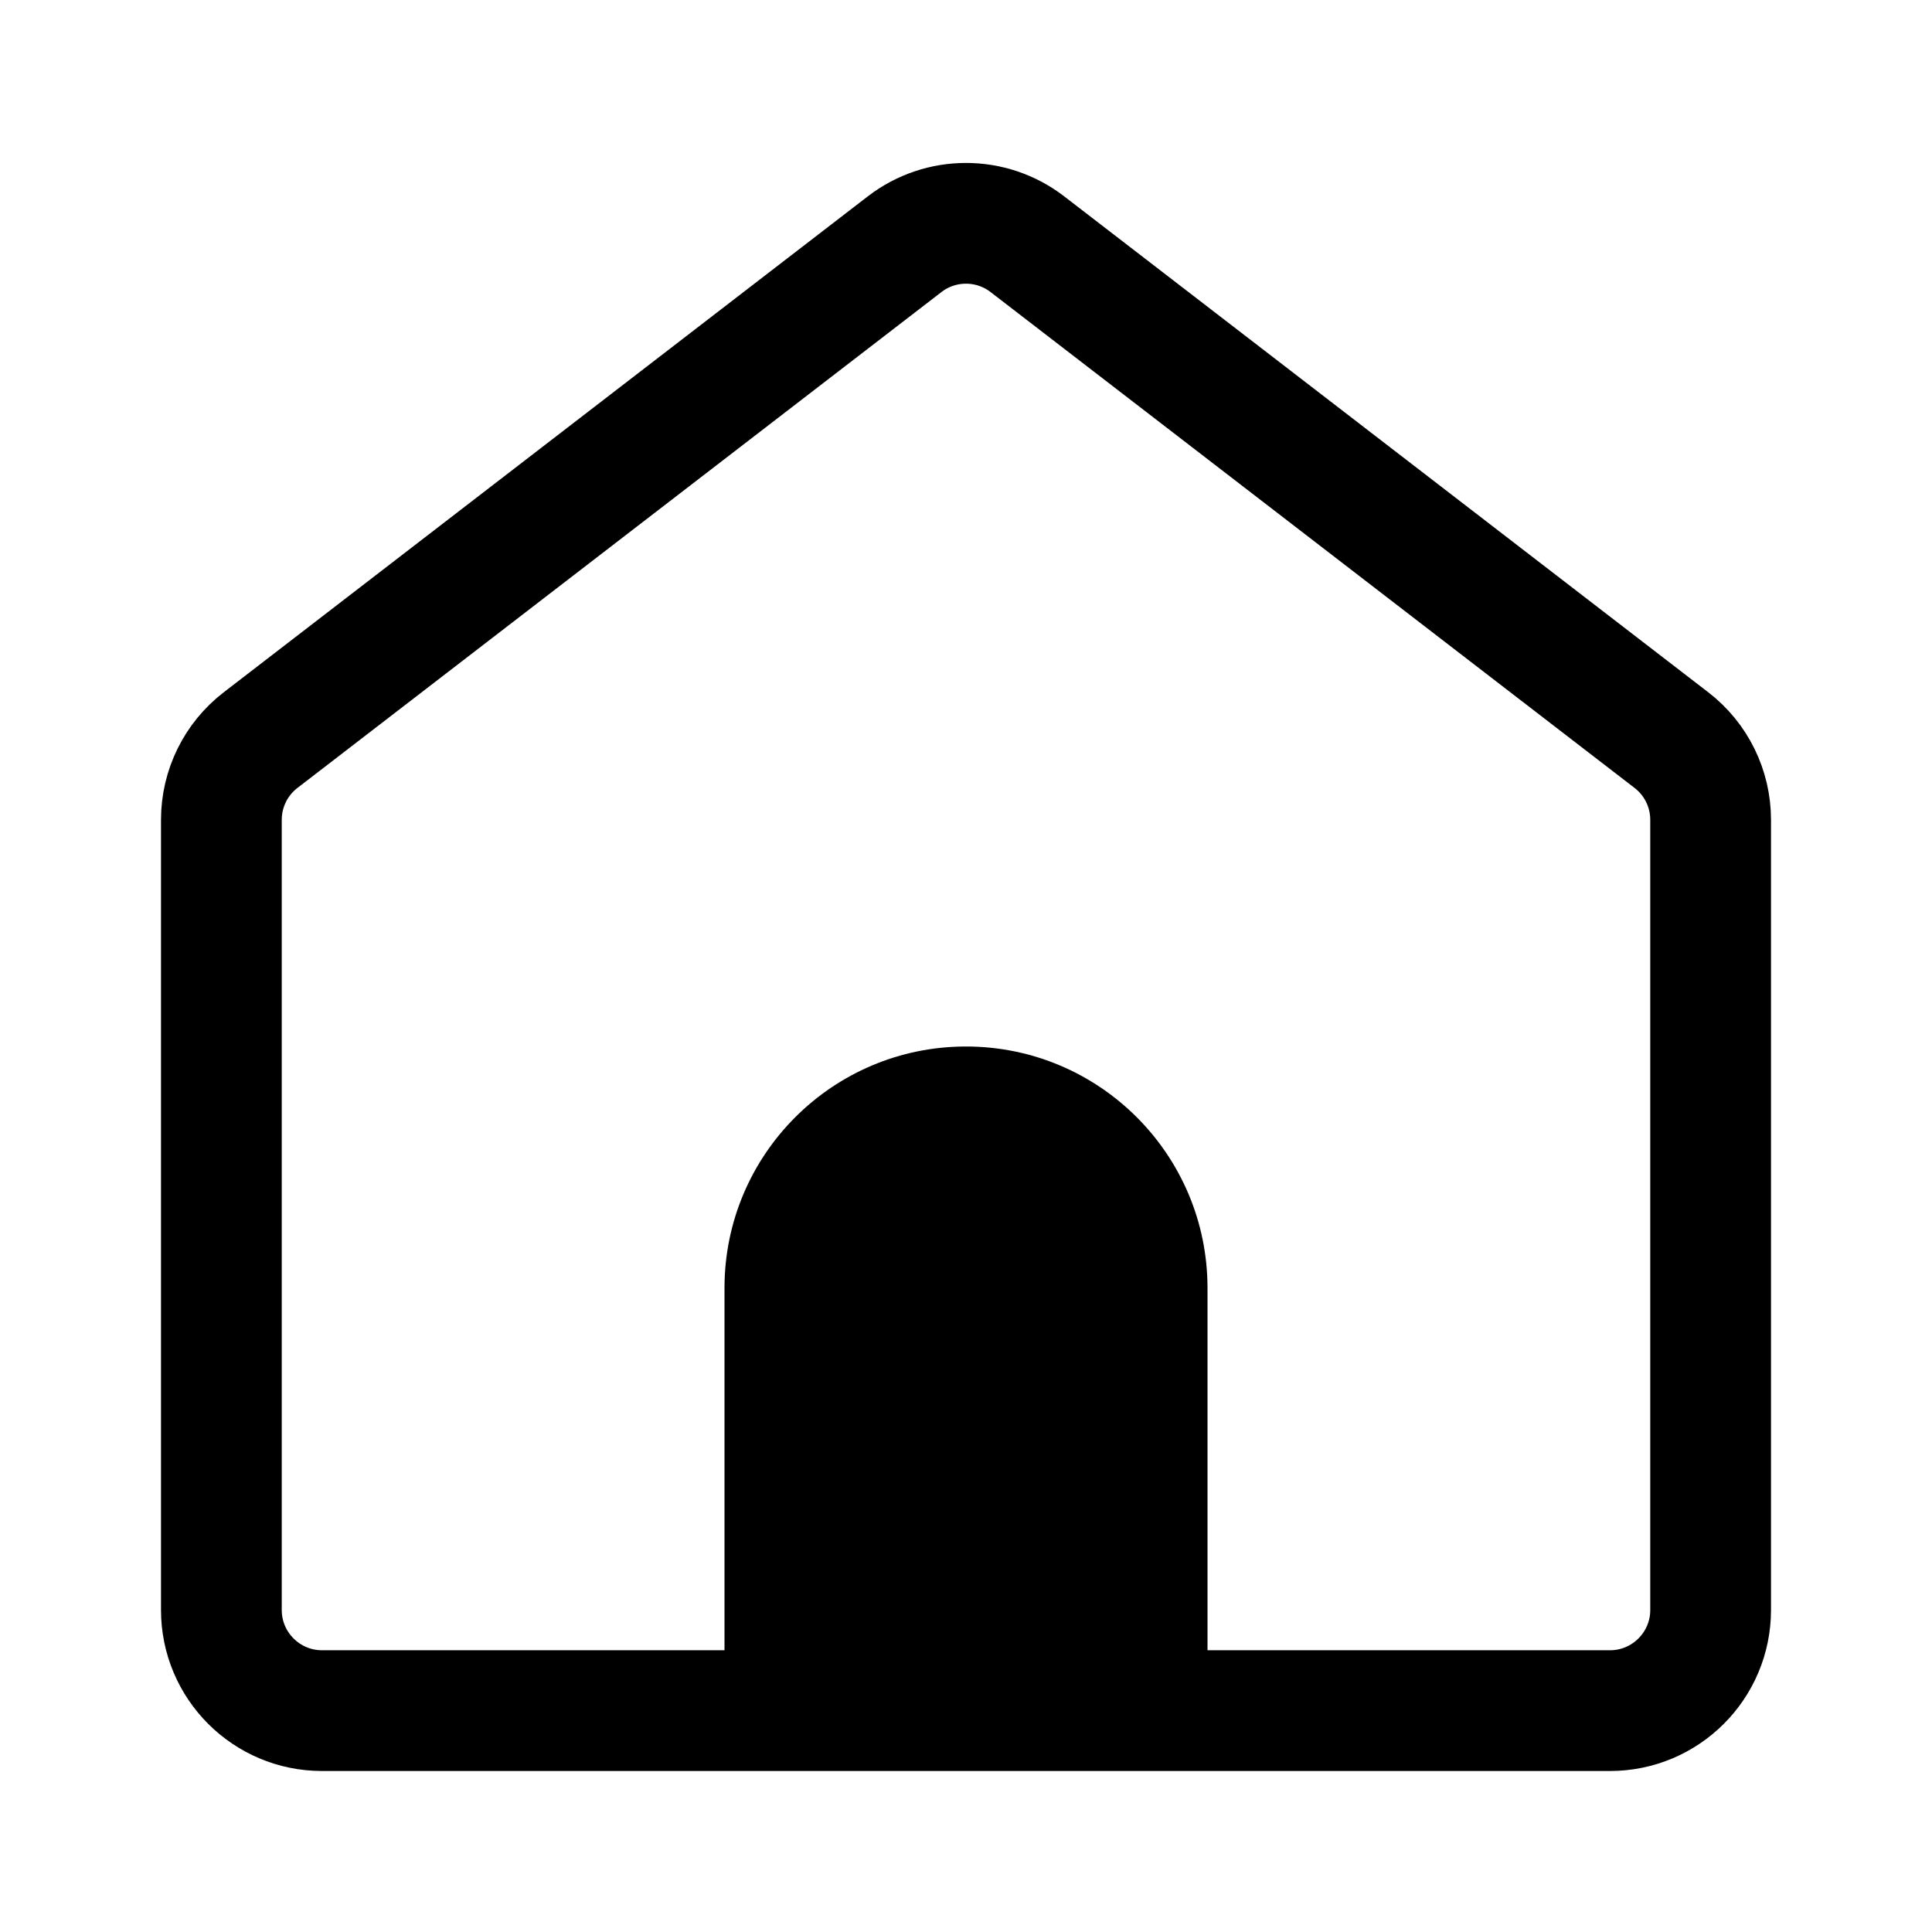
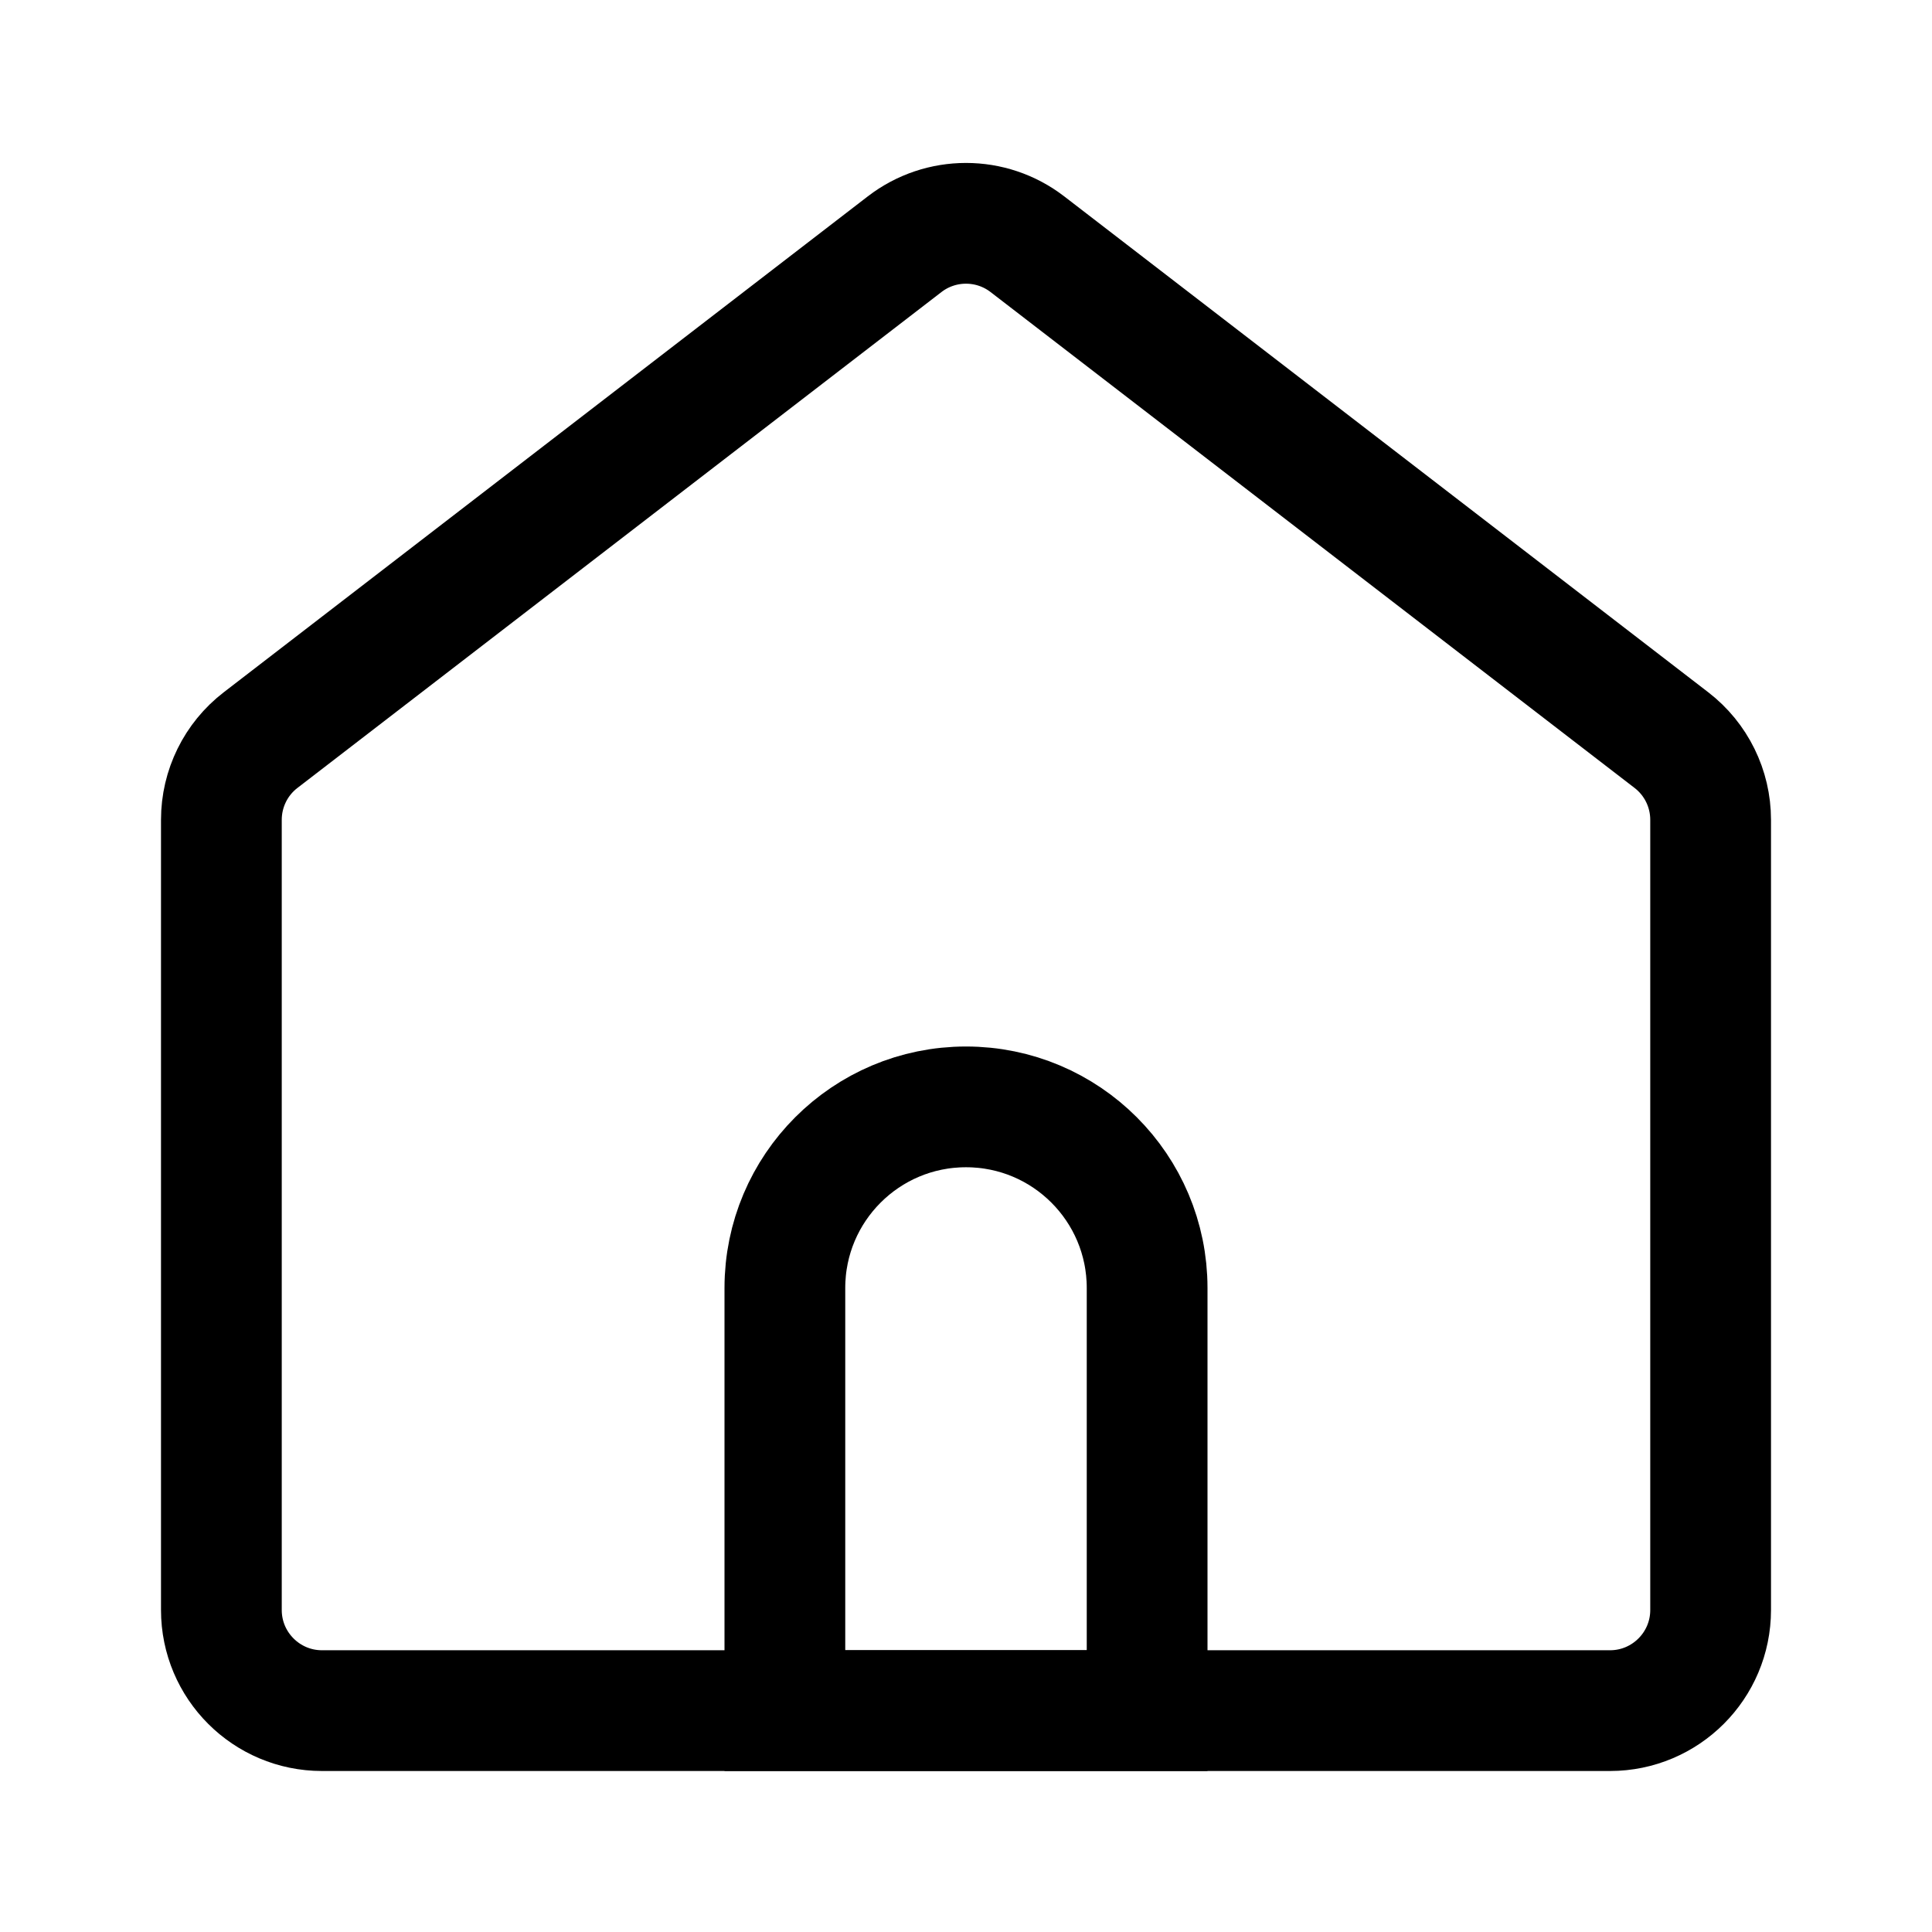
<svg xmlns="http://www.w3.org/2000/svg" width="24" height="24" fill="none">
  <path stroke="#000" stroke-width="1.5" d="m3.237 9.194 8-6.16a1.25 1.25 0 0 1 1.526 0l8 6.16c.307.236.487.602.487.99V20c0 .69-.56 1.25-1.25 1.25H4c-.69 0-1.25-.56-1.25-1.25v-9.816c0-.388.18-.754.487-.99Z" />
-   <path fill="#000" d="M9 16a3 3 0 1 1 6 0v5H9z" />
+   <path stroke="#000" stroke-width="1.5" d="M14.25 16v5.25h-4.5V16a2.25 2.25 0 0 1 4.5 0Z" />
</svg>
